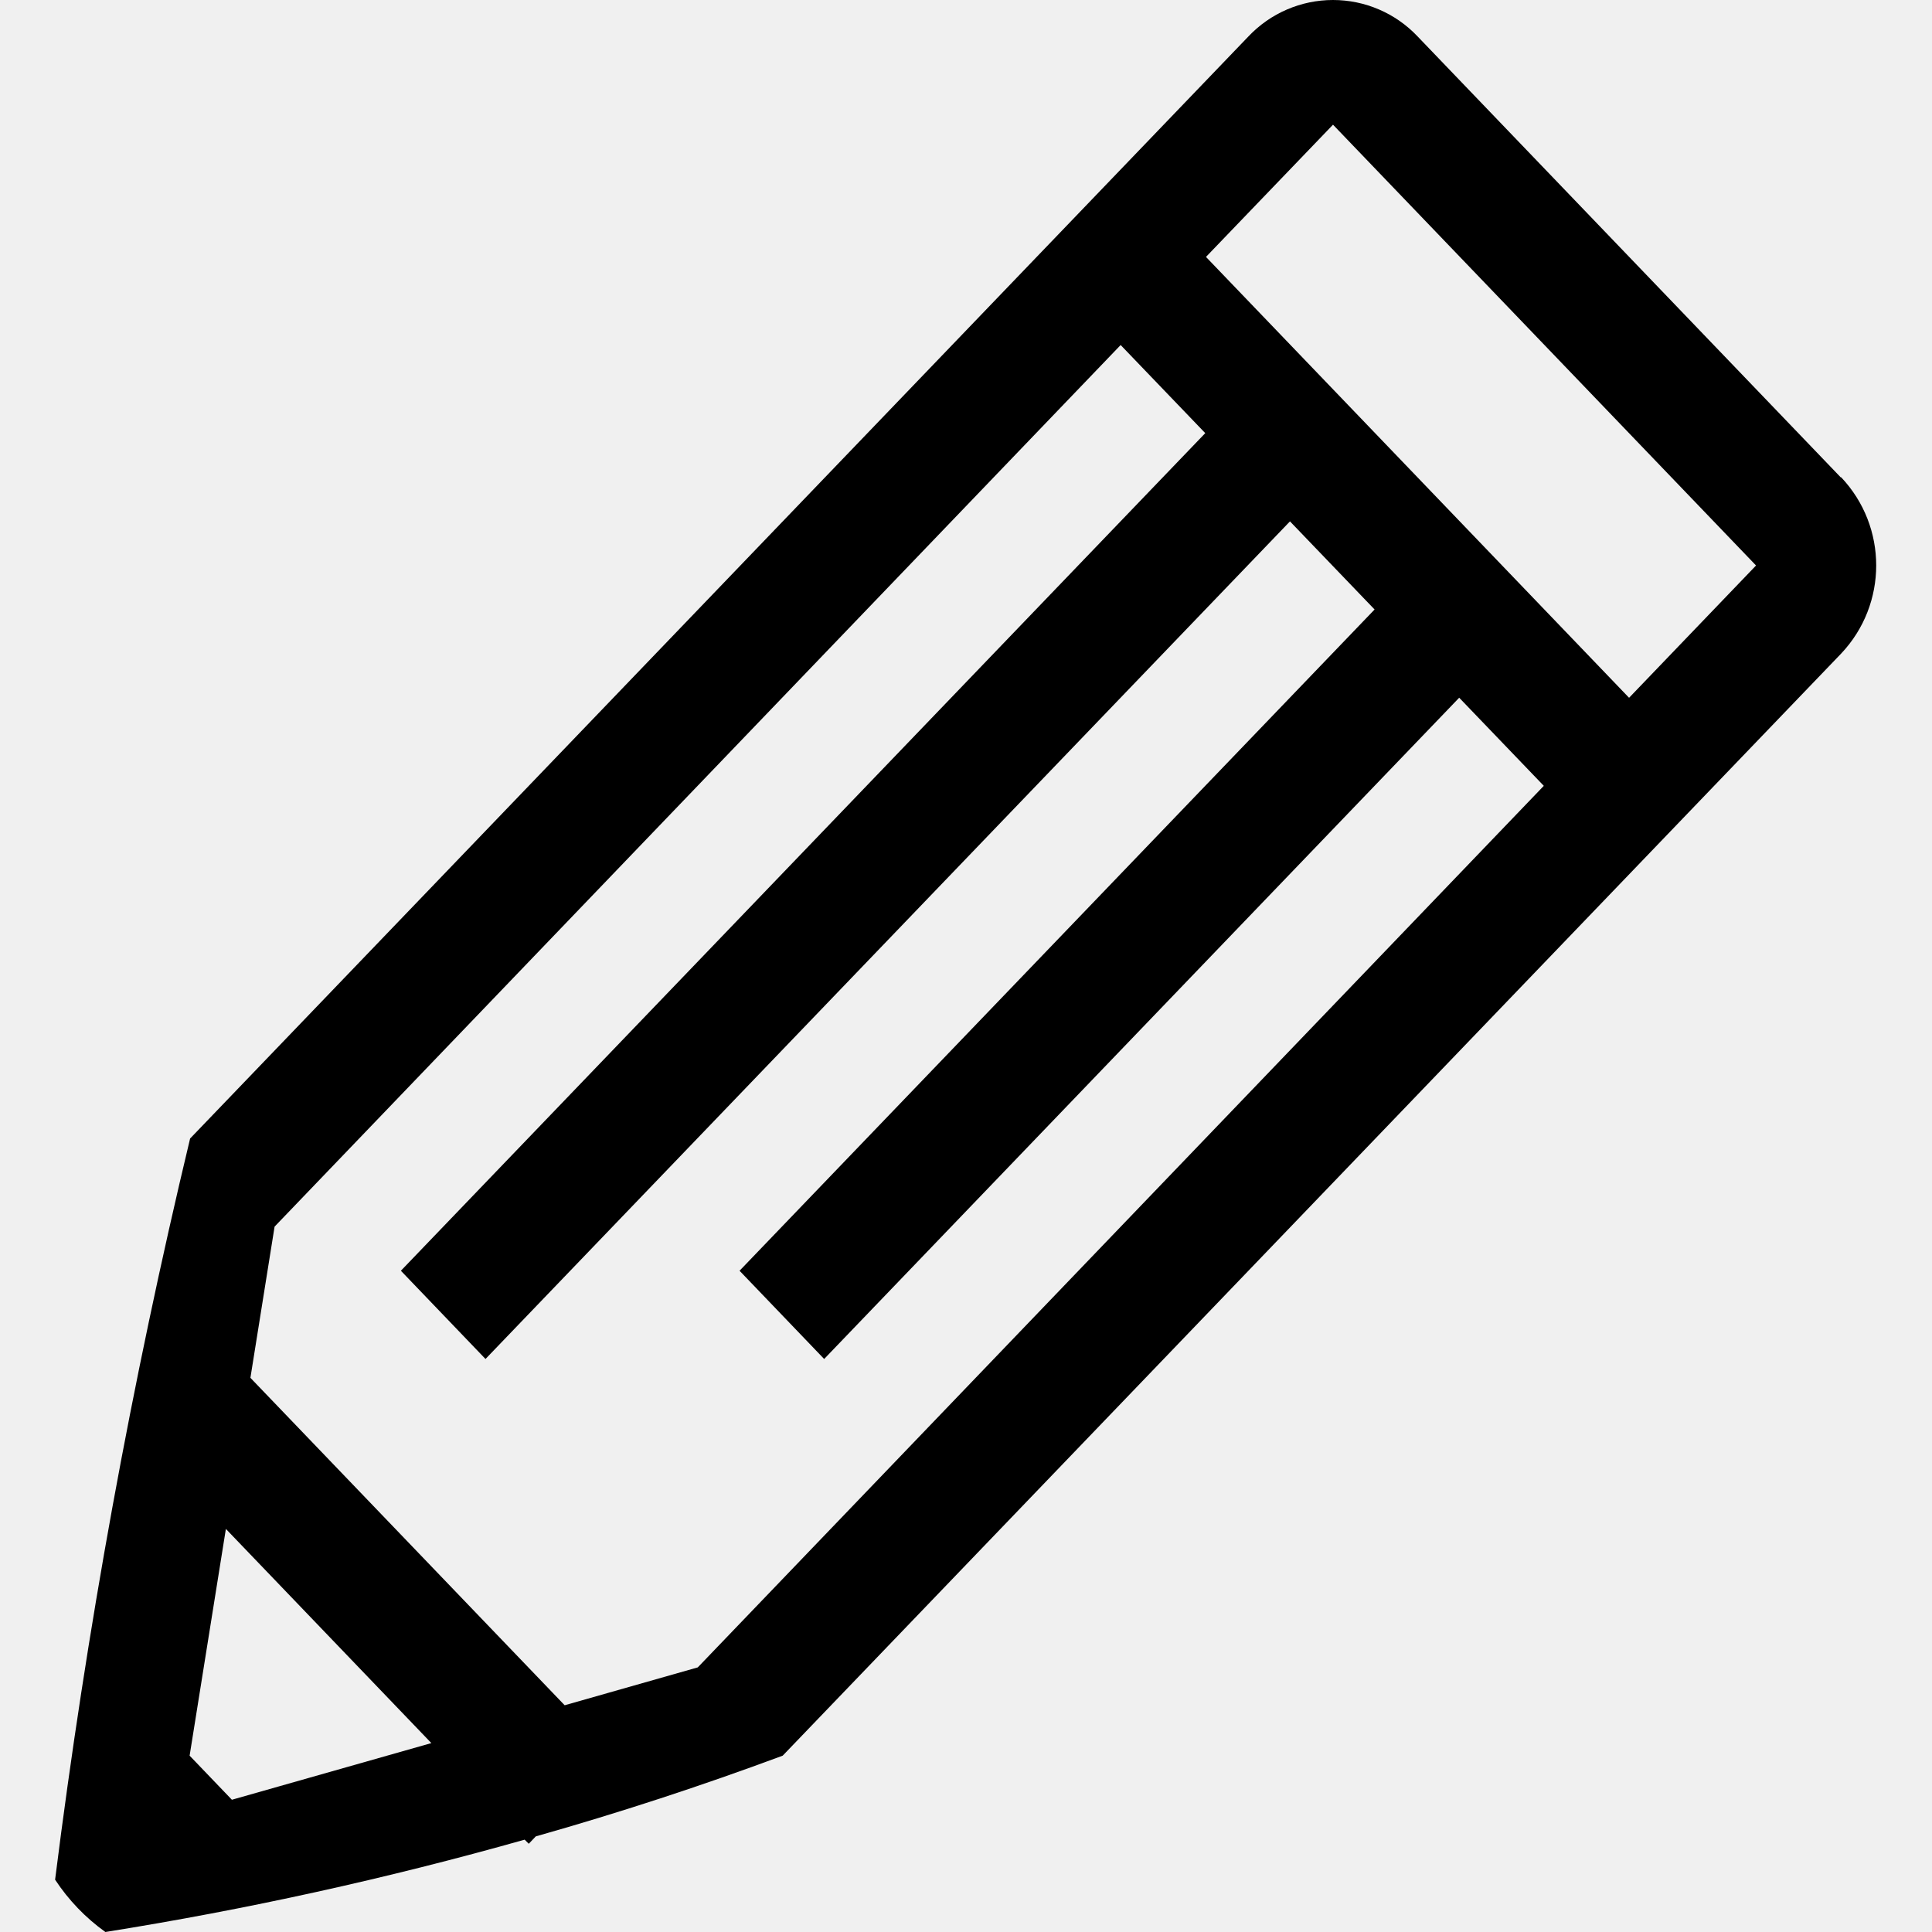
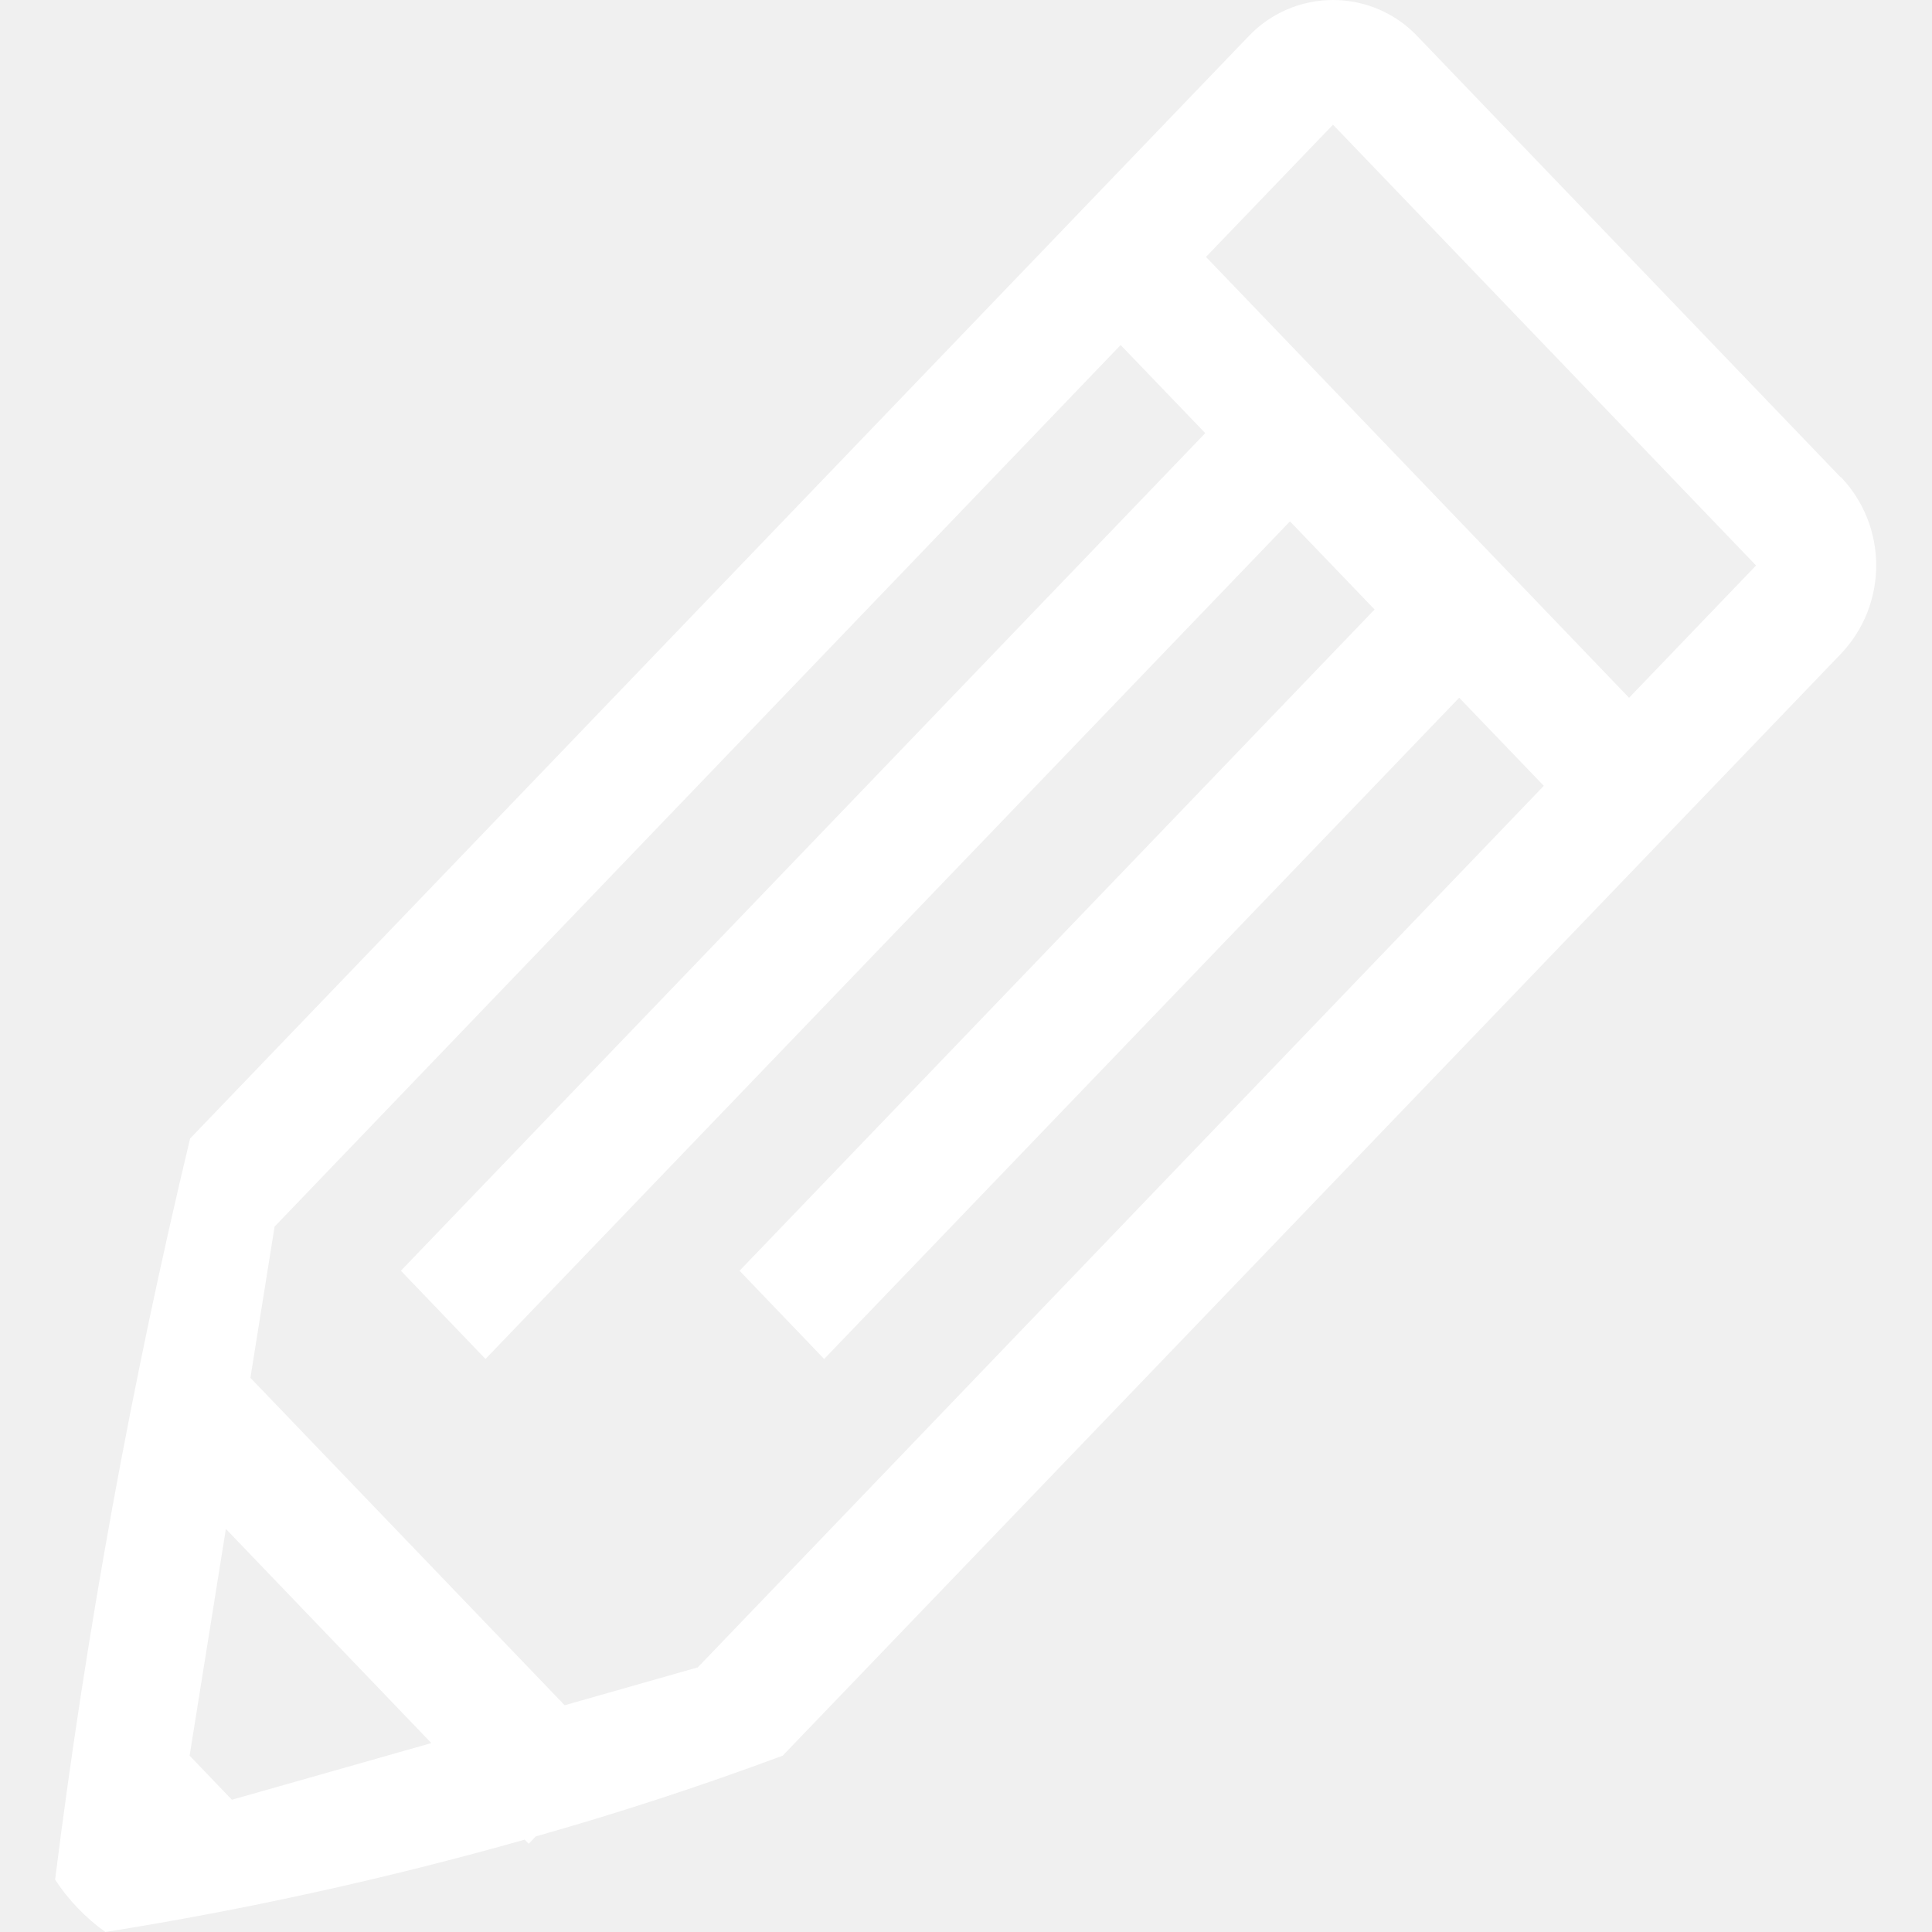
- <svg xmlns="http://www.w3.org/2000/svg" t="1505897790611" class="icon" style="" viewBox="0 0 1024 1024" version="1.1" p-id="2355" width="200" height="200">
+ <svg xmlns="http://www.w3.org/2000/svg" t="1505897790611" class="icon" style="" fill="white" viewBox="0 0 1024 1024" version="1.1" p-id="2355" width="200" height="200">
  <defs>
    <style type="text/css" />
  </defs>
  <path d="M975.581 252.957l-224.215-233.632a61.691 61.691 0 0 0-89.686 0L100.758 603.437A3629.015 3629.015 0 0 0 29.201 996.261a105.125 105.125 0 0 0 26.65 27.739 1942.47 1942.47 0 0 0 222.229-48.943l2.178 2.178 3.716-3.908a1721.651 1721.651 0 0 0 130.877-42.793l560.986-584.112a68.033 68.033 0 0 0 0-93.466zM122.923 953.917l-22.421-23.382 19.218-120.179 108.904 113.517-105.765 30.045z m246.829-70.147l-70.468 20.051-166.56-173.542 12.812-80.141 448.43-467.264 44.843 46.701-426.329 443.946 44.843 46.765 426.393-443.946 44.843 46.701-336.579 350.48 44.843 46.765 336.579-350.48 44.843 46.701-448.43 467.264z m493.657-513.965l-224.215-233.632 67.329-70.083 224.215 233.632-67.264 70.083z" p-id="2356" />
</svg>
